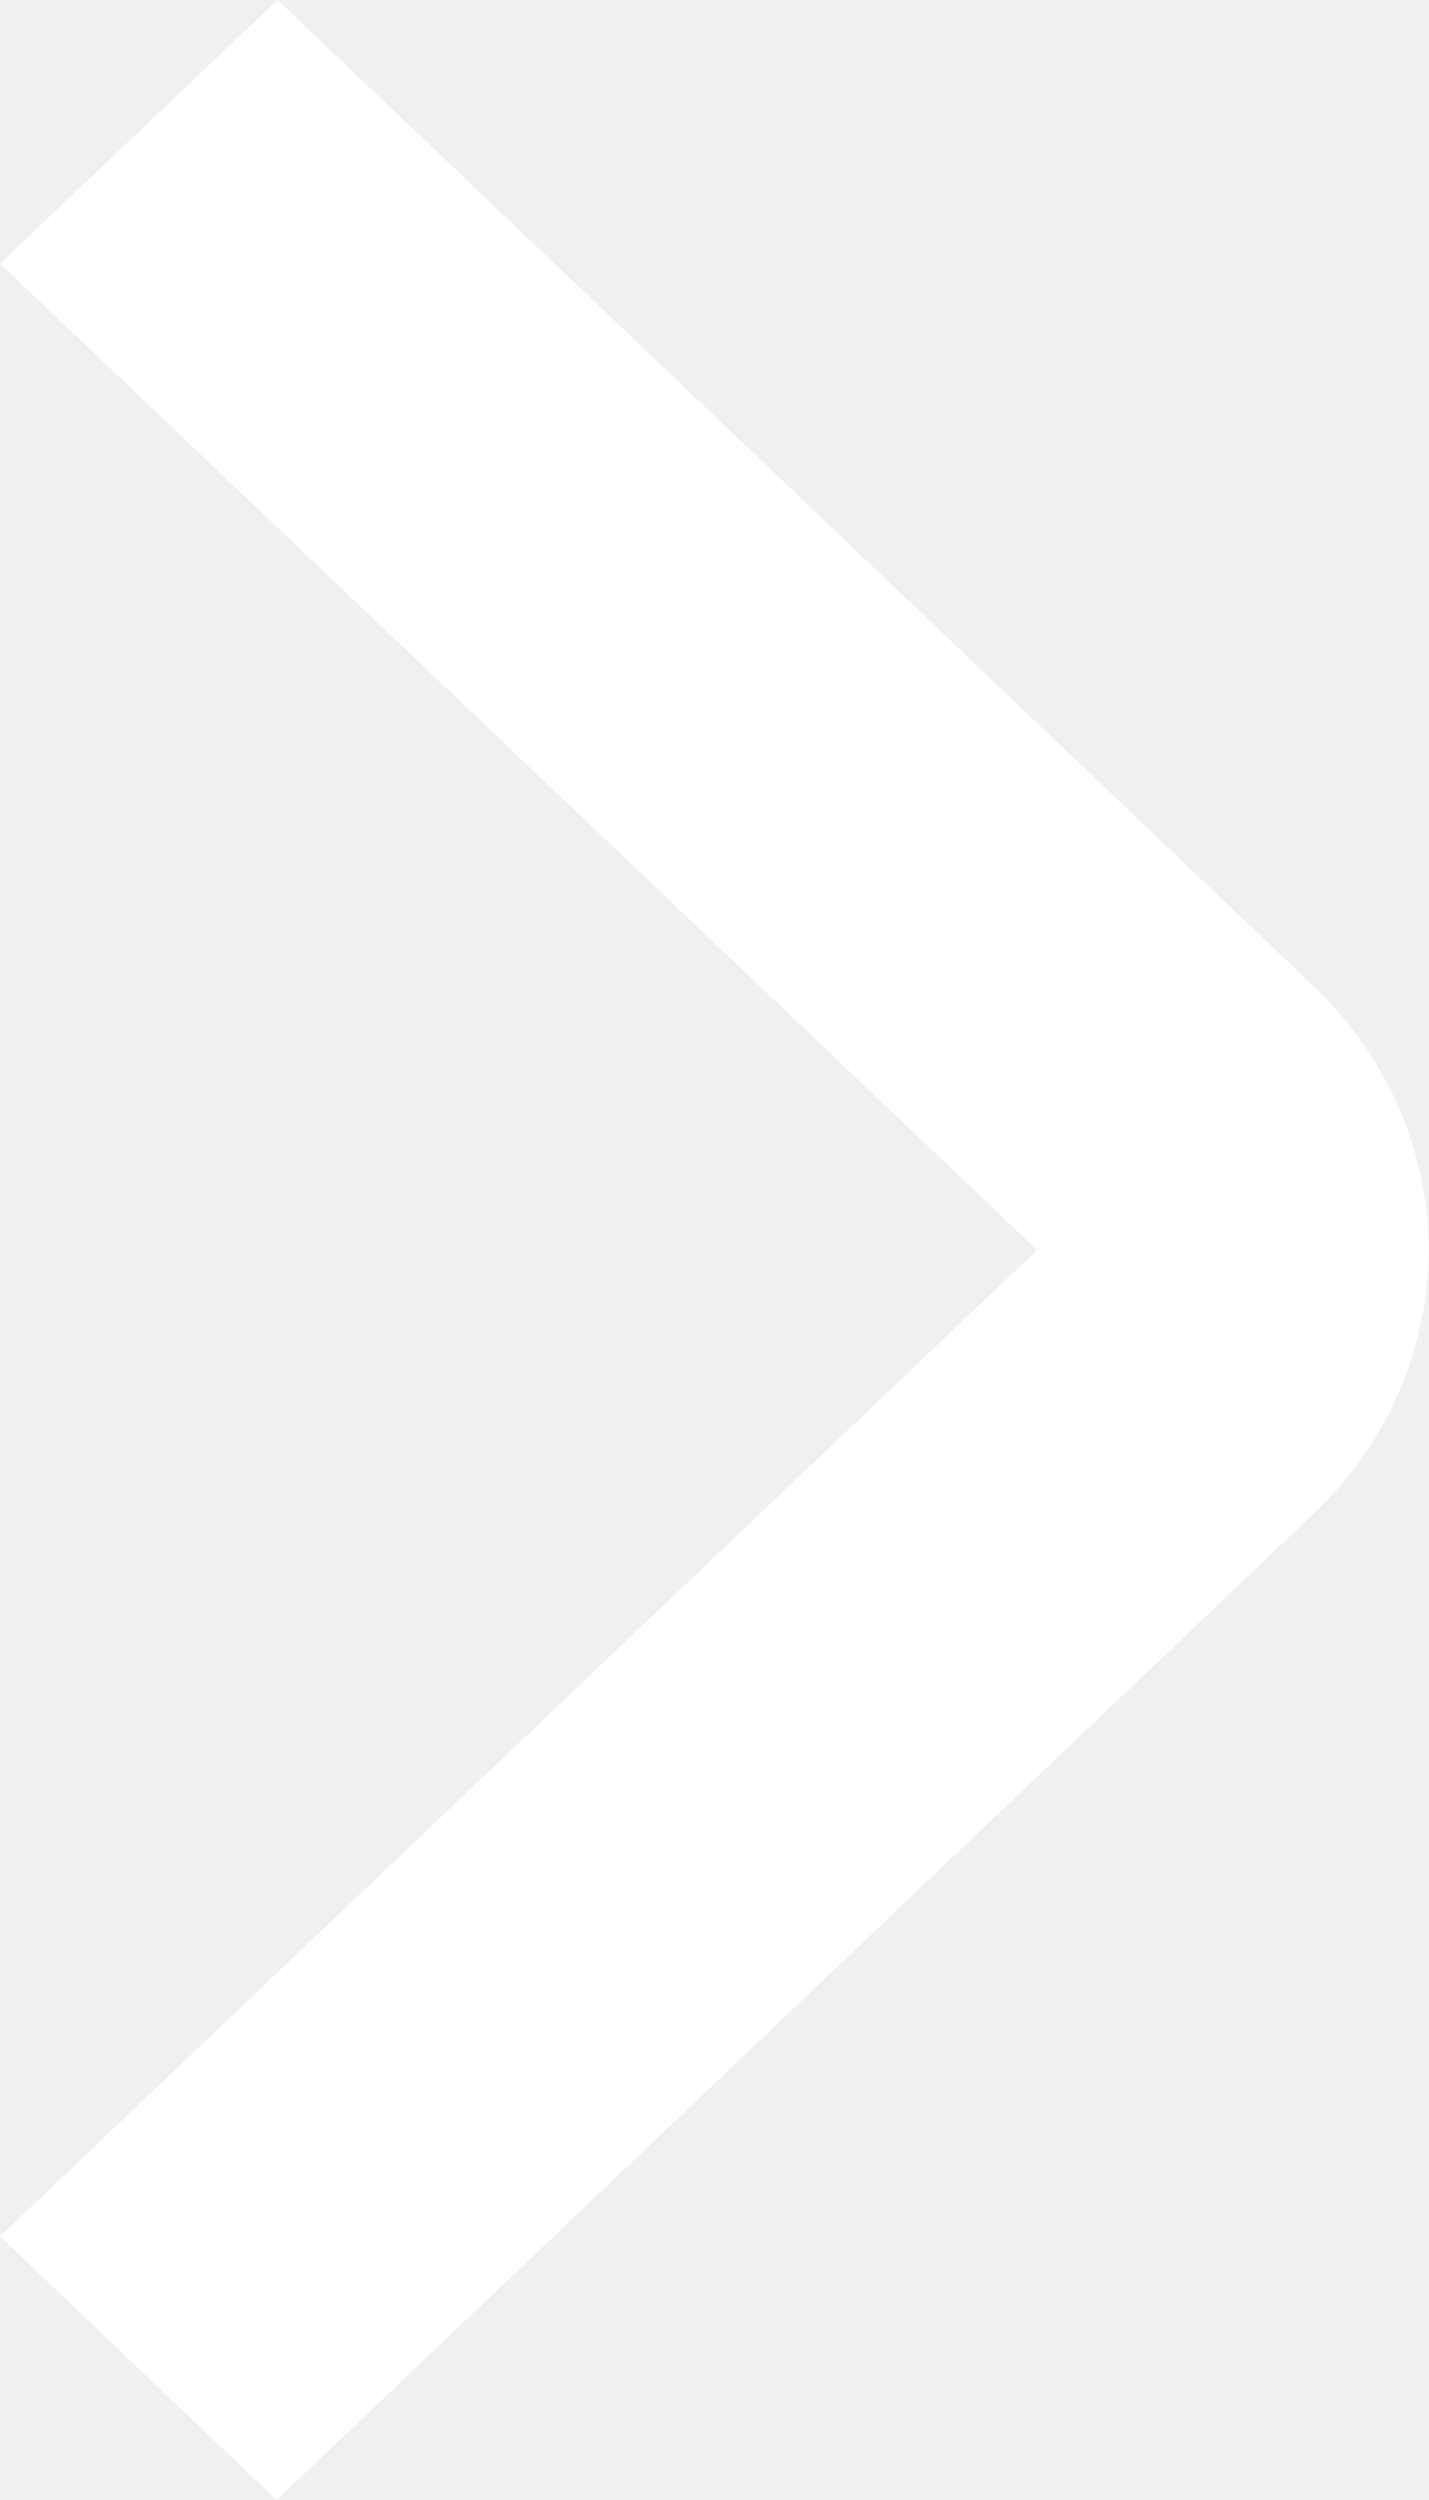
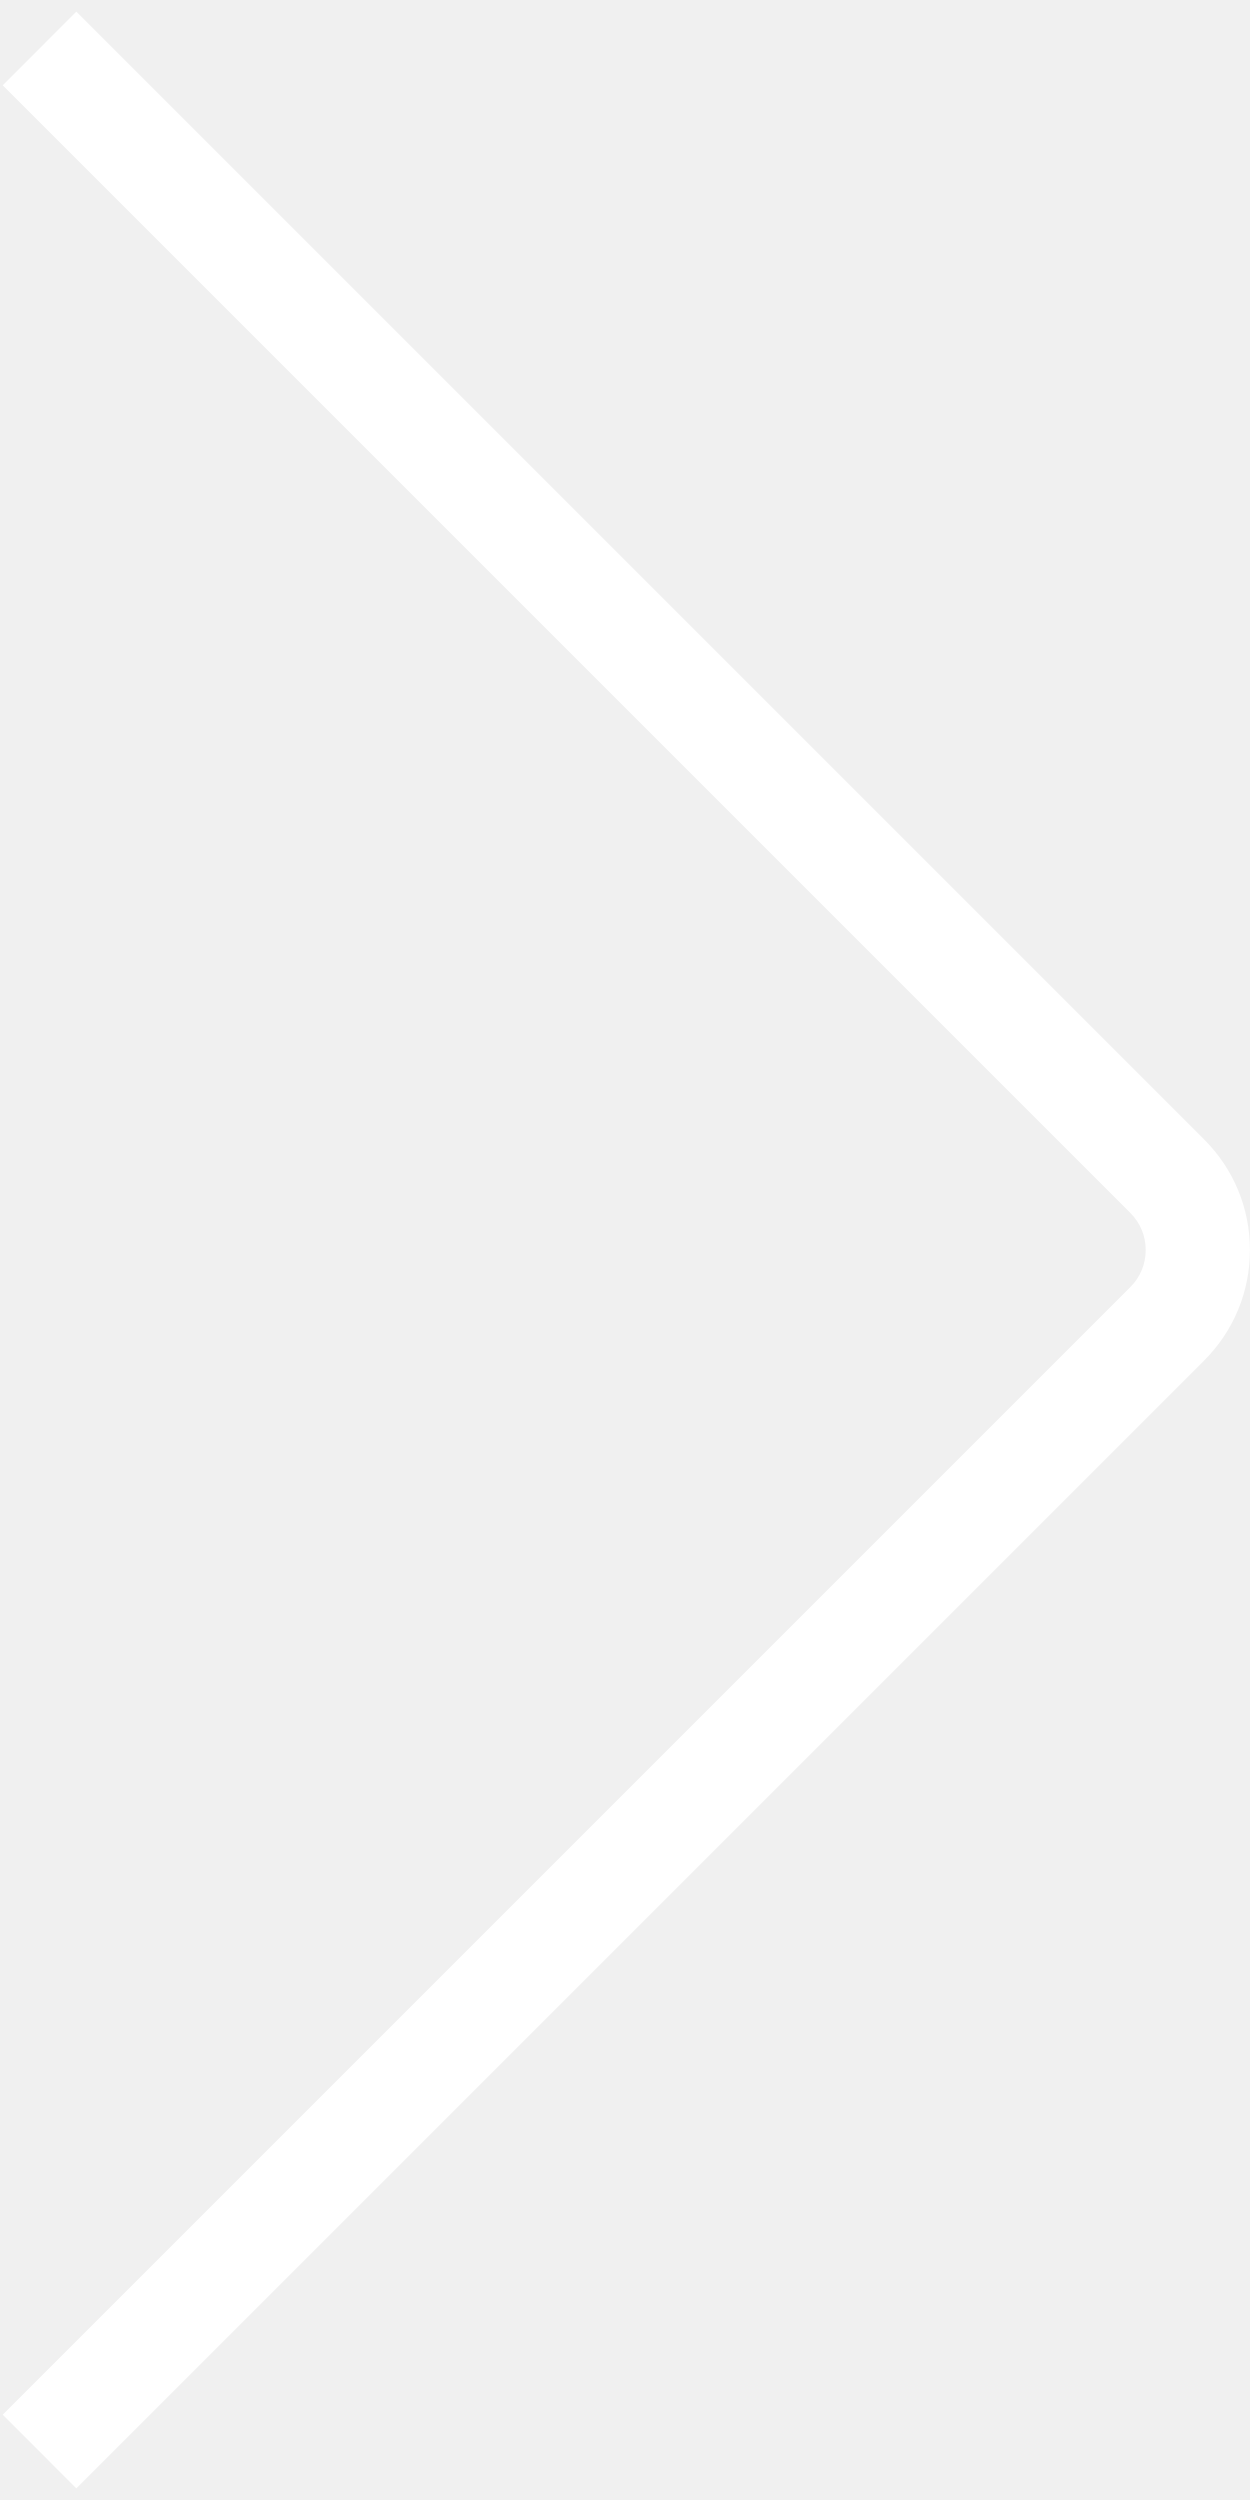
- <svg xmlns="http://www.w3.org/2000/svg" width="8" height="14" viewBox="0 0 8 14" fill="none">
-   <path d="M1.549 14L0 12.524L5.808 7L0 1.476L1.554 0L7.357 5.524C7.769 5.916 8 6.447 8 7C8 7.553 7.769 8.084 7.357 8.476L1.549 14Z" fill="white" />
+ <svg xmlns="http://www.w3.org/2000/svg" width="16" height="32" viewBox="0 0 16 32" fill="none">
+   <path d="M0.977 31.851L0.035 30.908L14.471 16.472C14.597 16.345 14.665 16.179 14.665 16C14.665 15.821 14.596 15.655 14.471 15.528L0.035 1.092L0.977 0.149L15.413 14.585C15.791 14.963 15.999 15.465 15.999 16C15.999 16.535 15.791 17.036 15.413 17.415L0.977 31.851Z" fill="white" />
</svg>
